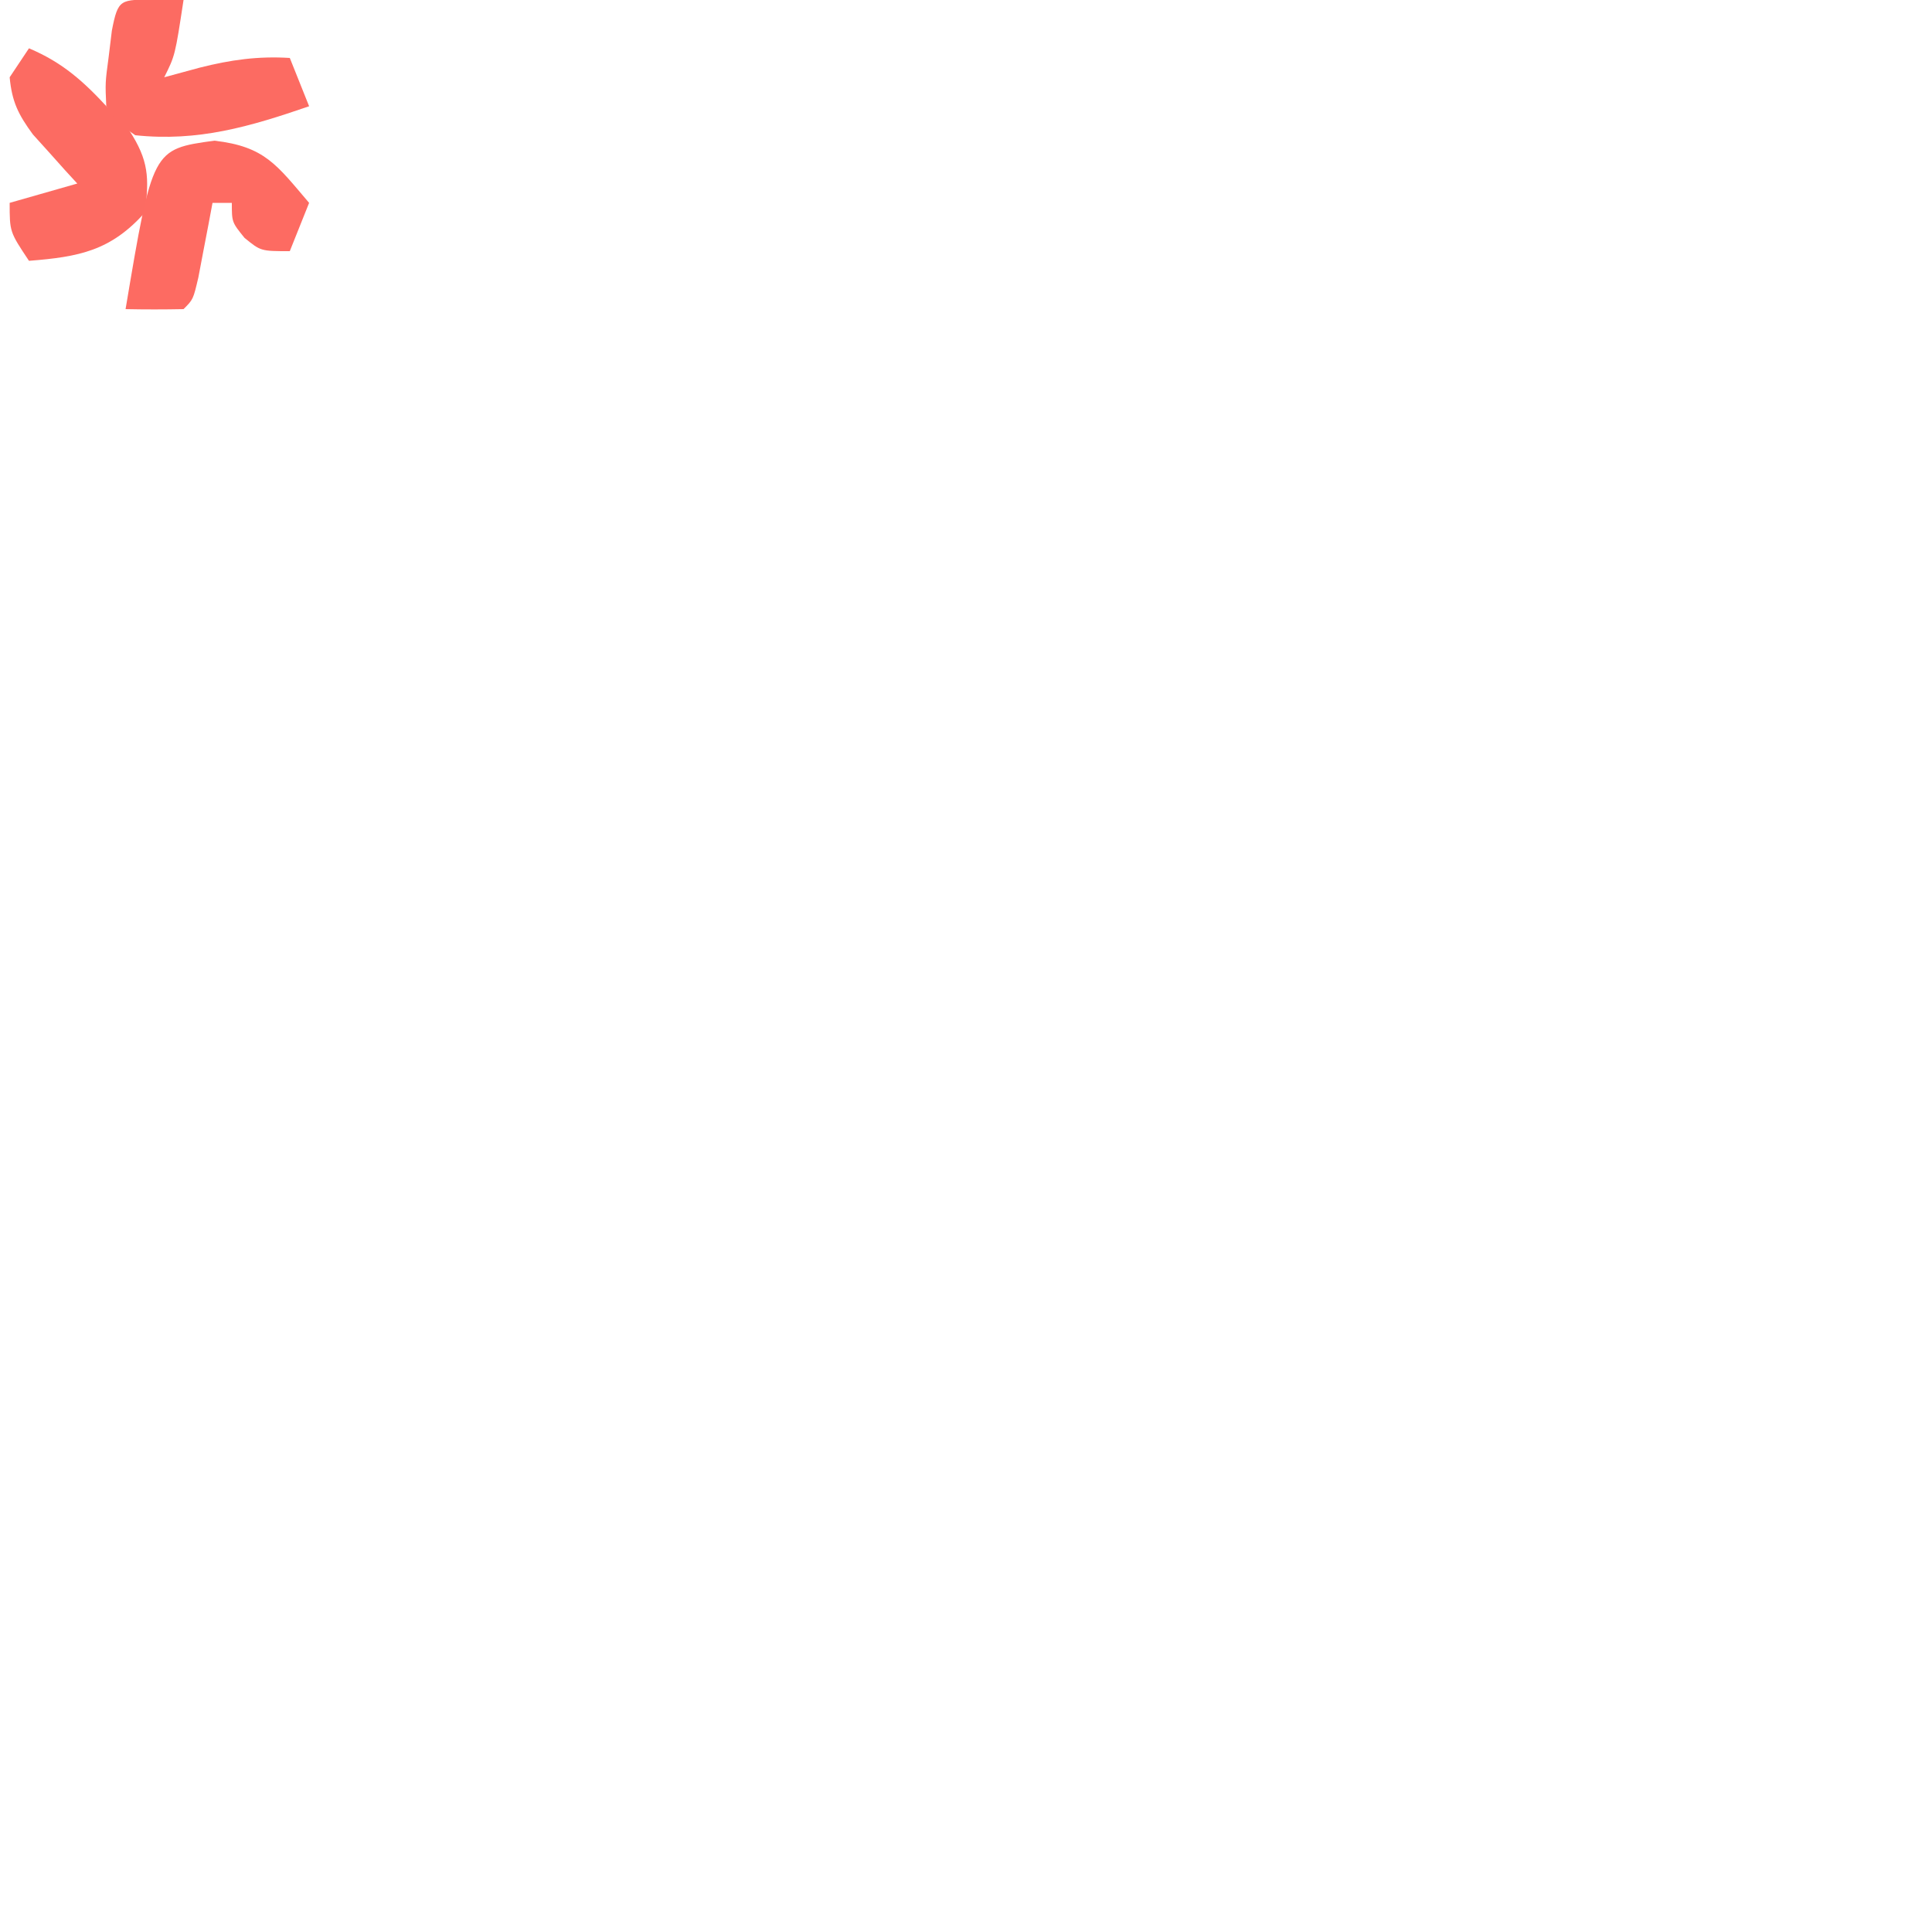
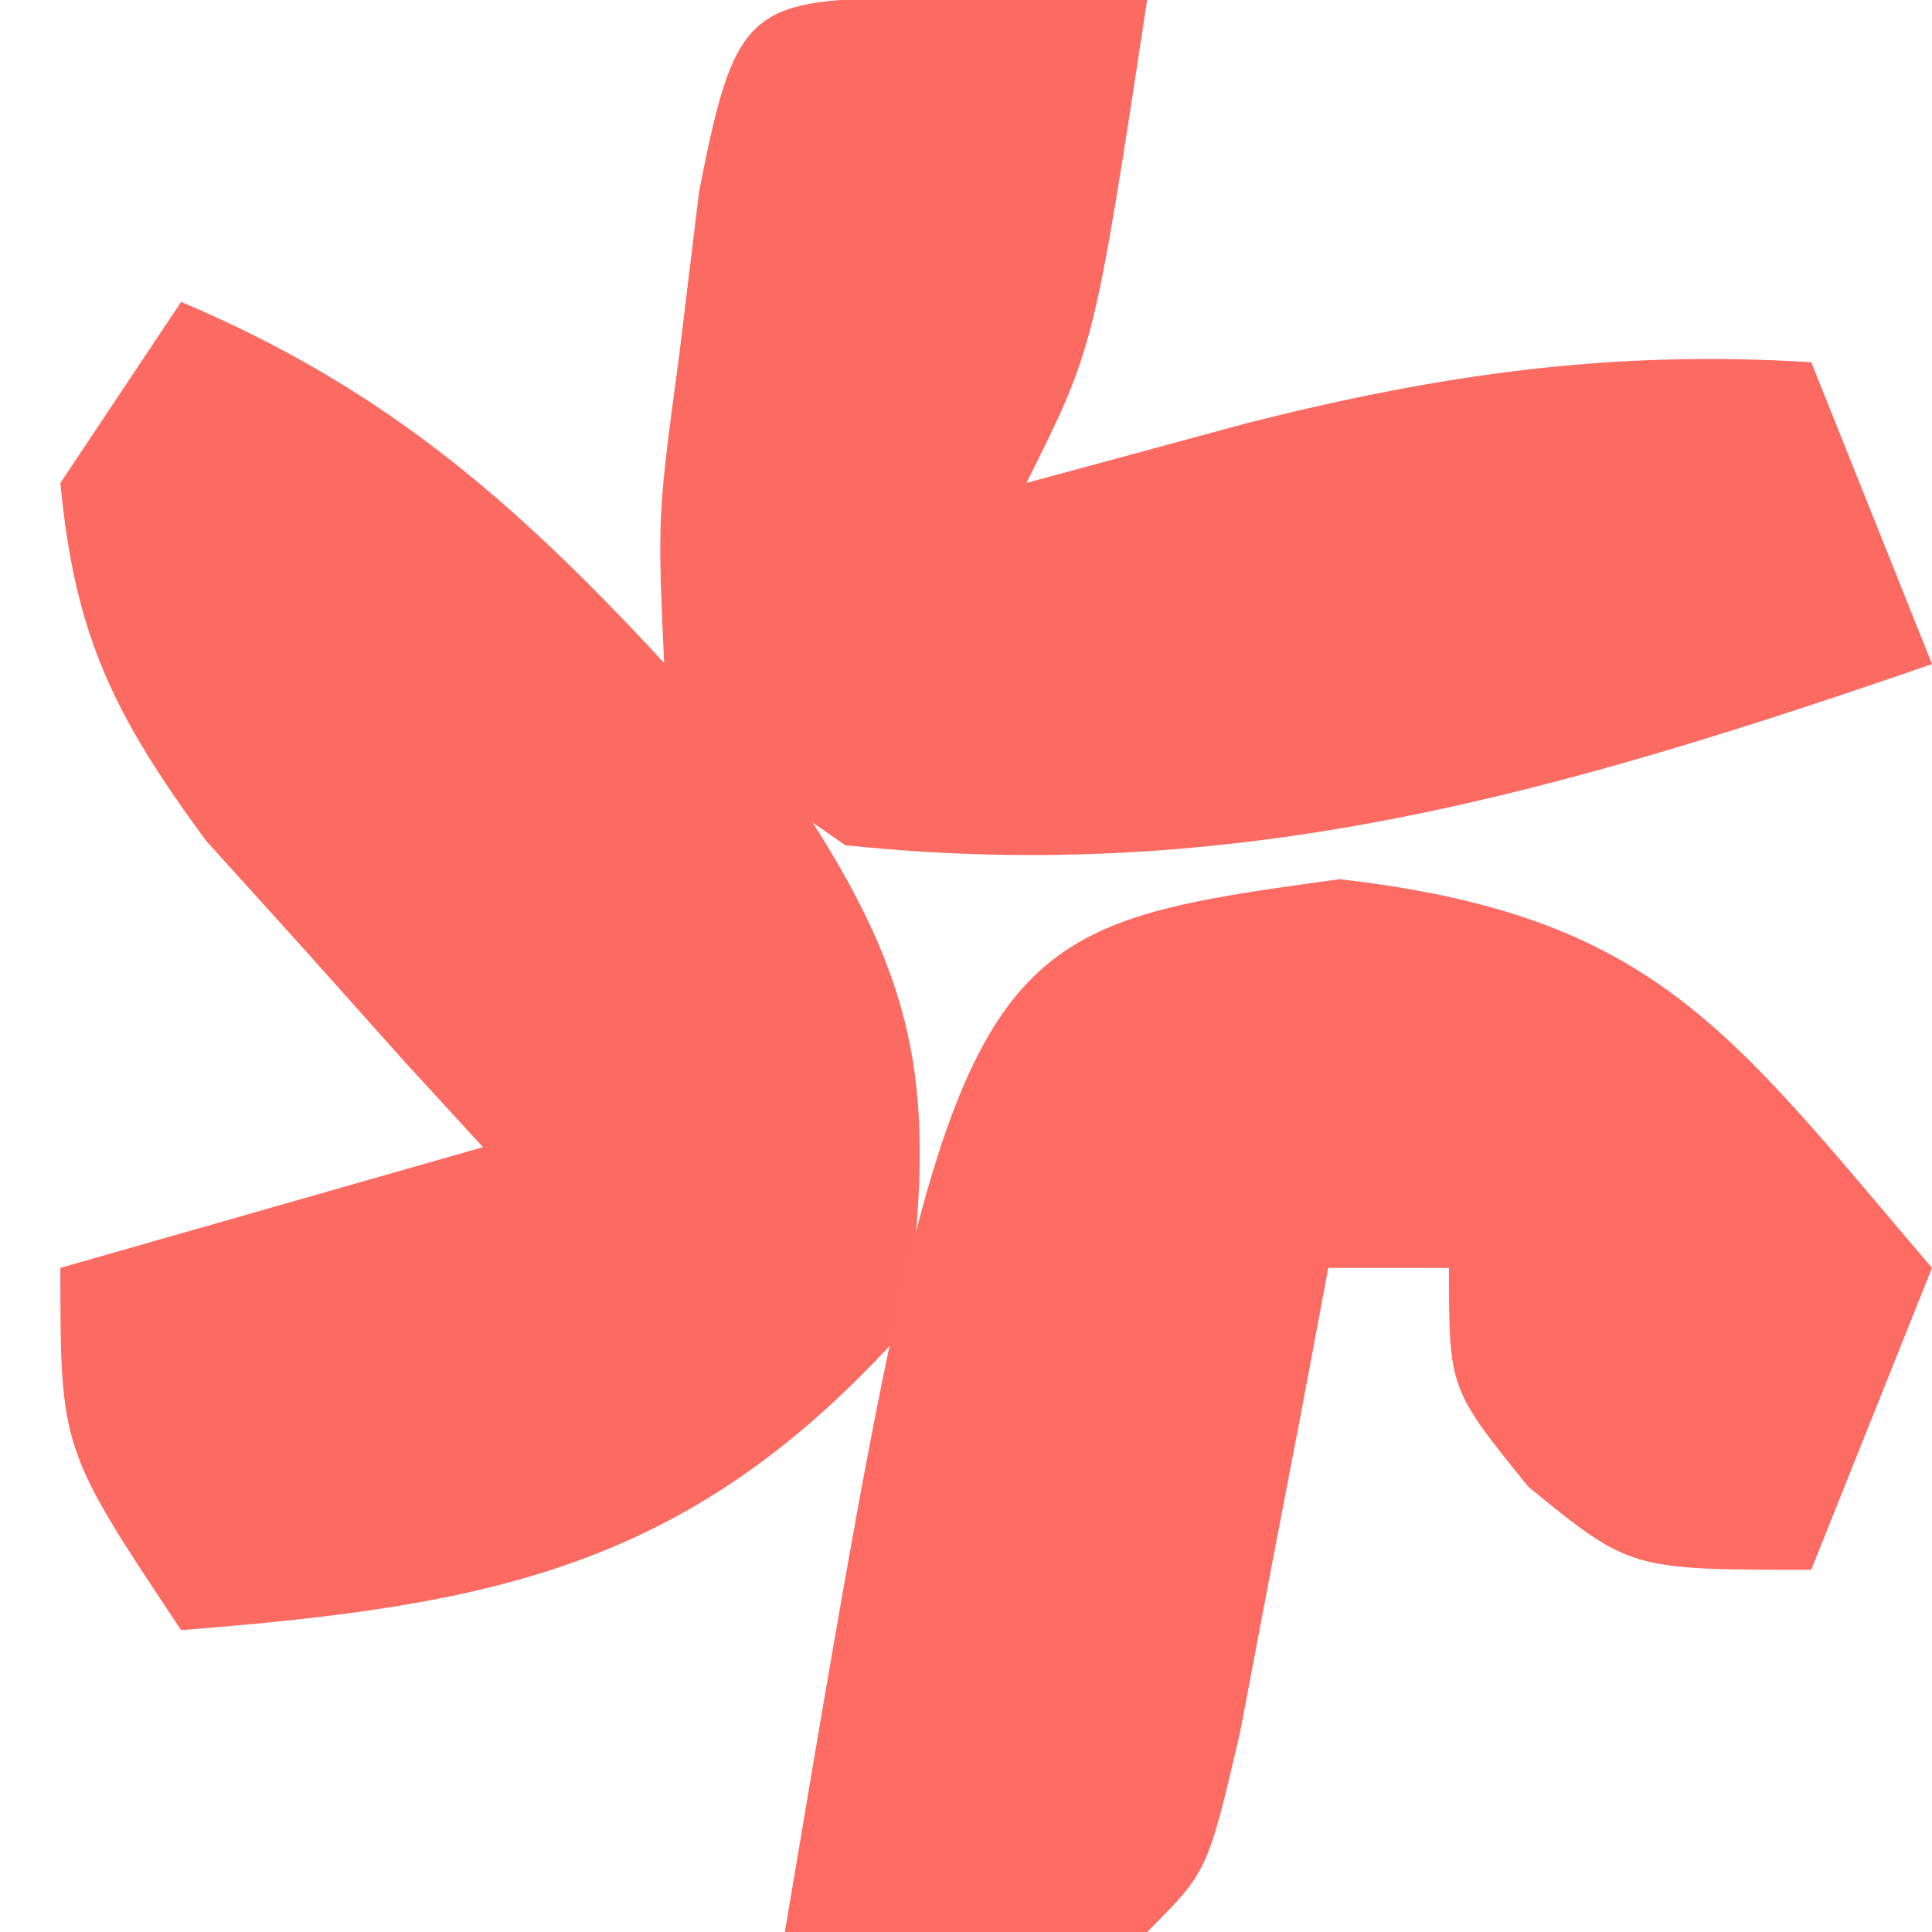
- <svg xmlns="http://www.w3.org/2000/svg" version="1.1" width="200" height="200">
+ <svg xmlns="http://www.w3.org/2000/svg" version="1.1" width="32" height="32">
  <path d="M0 0 C3.508 1.485 5.683 3.454 8.25 6.25 C8.956 6.998 9.663 7.745 10.391 8.516 C12.389 11.601 12.461 13.388 12 17 C8.466 20.962 5.18 21.594 0 22 C-2 19 -2 19 -2 16 C0.31 15.34 2.62 14.68 5 14 C4.578 13.541 4.157 13.082 3.723 12.609 C3.175 11.996 2.627 11.382 2.062 10.75 C1.517 10.147 0.972 9.543 0.41 8.922 C-1.103 6.86 -1.761 5.543 -2 3 C-1.34 2.01 -0.68 1.02 0 0 Z " fill="#FC6B62" transform="translate(3,5)" />
  <path d="M0 0 C5.233 0.6 6.456 2.509 9.812 6.438 C9.152 8.088 8.492 9.738 7.812 11.438 C4.812 11.438 4.812 11.438 3.125 10.062 C1.812 8.438 1.812 8.438 1.812 6.438 C1.153 6.438 0.492 6.438 -0.188 6.438 C-0.32 7.148 -0.453 7.858 -0.59 8.59 C-0.855 9.968 -0.855 9.968 -1.125 11.375 C-1.299 12.292 -1.473 13.208 -1.652 14.152 C-2.188 16.438 -2.188 16.438 -3.188 17.438 C-5.187 17.478 -7.188 17.48 -9.188 17.438 C-6.406 0.879 -6.406 0.879 0 0 Z " fill="#FD6B62" transform="translate(22.1875,14.5625)" />
  <path d="M0 0 C1.454 0.031 1.454 0.031 2.938 0.062 C2.062 5.812 2.062 5.812 0.938 8.062 C2.154 7.732 3.371 7.402 4.625 7.062 C7.81 6.259 10.635 5.856 13.938 6.062 C14.598 7.713 15.258 9.363 15.938 11.062 C9.802 13.175 4.451 14.748 -2.062 14.062 C-3.801 12.859 -3.801 12.859 -5.062 11.062 C-5.172 8.617 -5.172 8.617 -4.812 5.938 C-4.704 5.048 -4.596 4.159 -4.484 3.242 C-3.827 -0.154 -3.595 0.073 0 0 Z " fill="#FC6B62" transform="translate(16.0625,-0.0625)" />
</svg>
